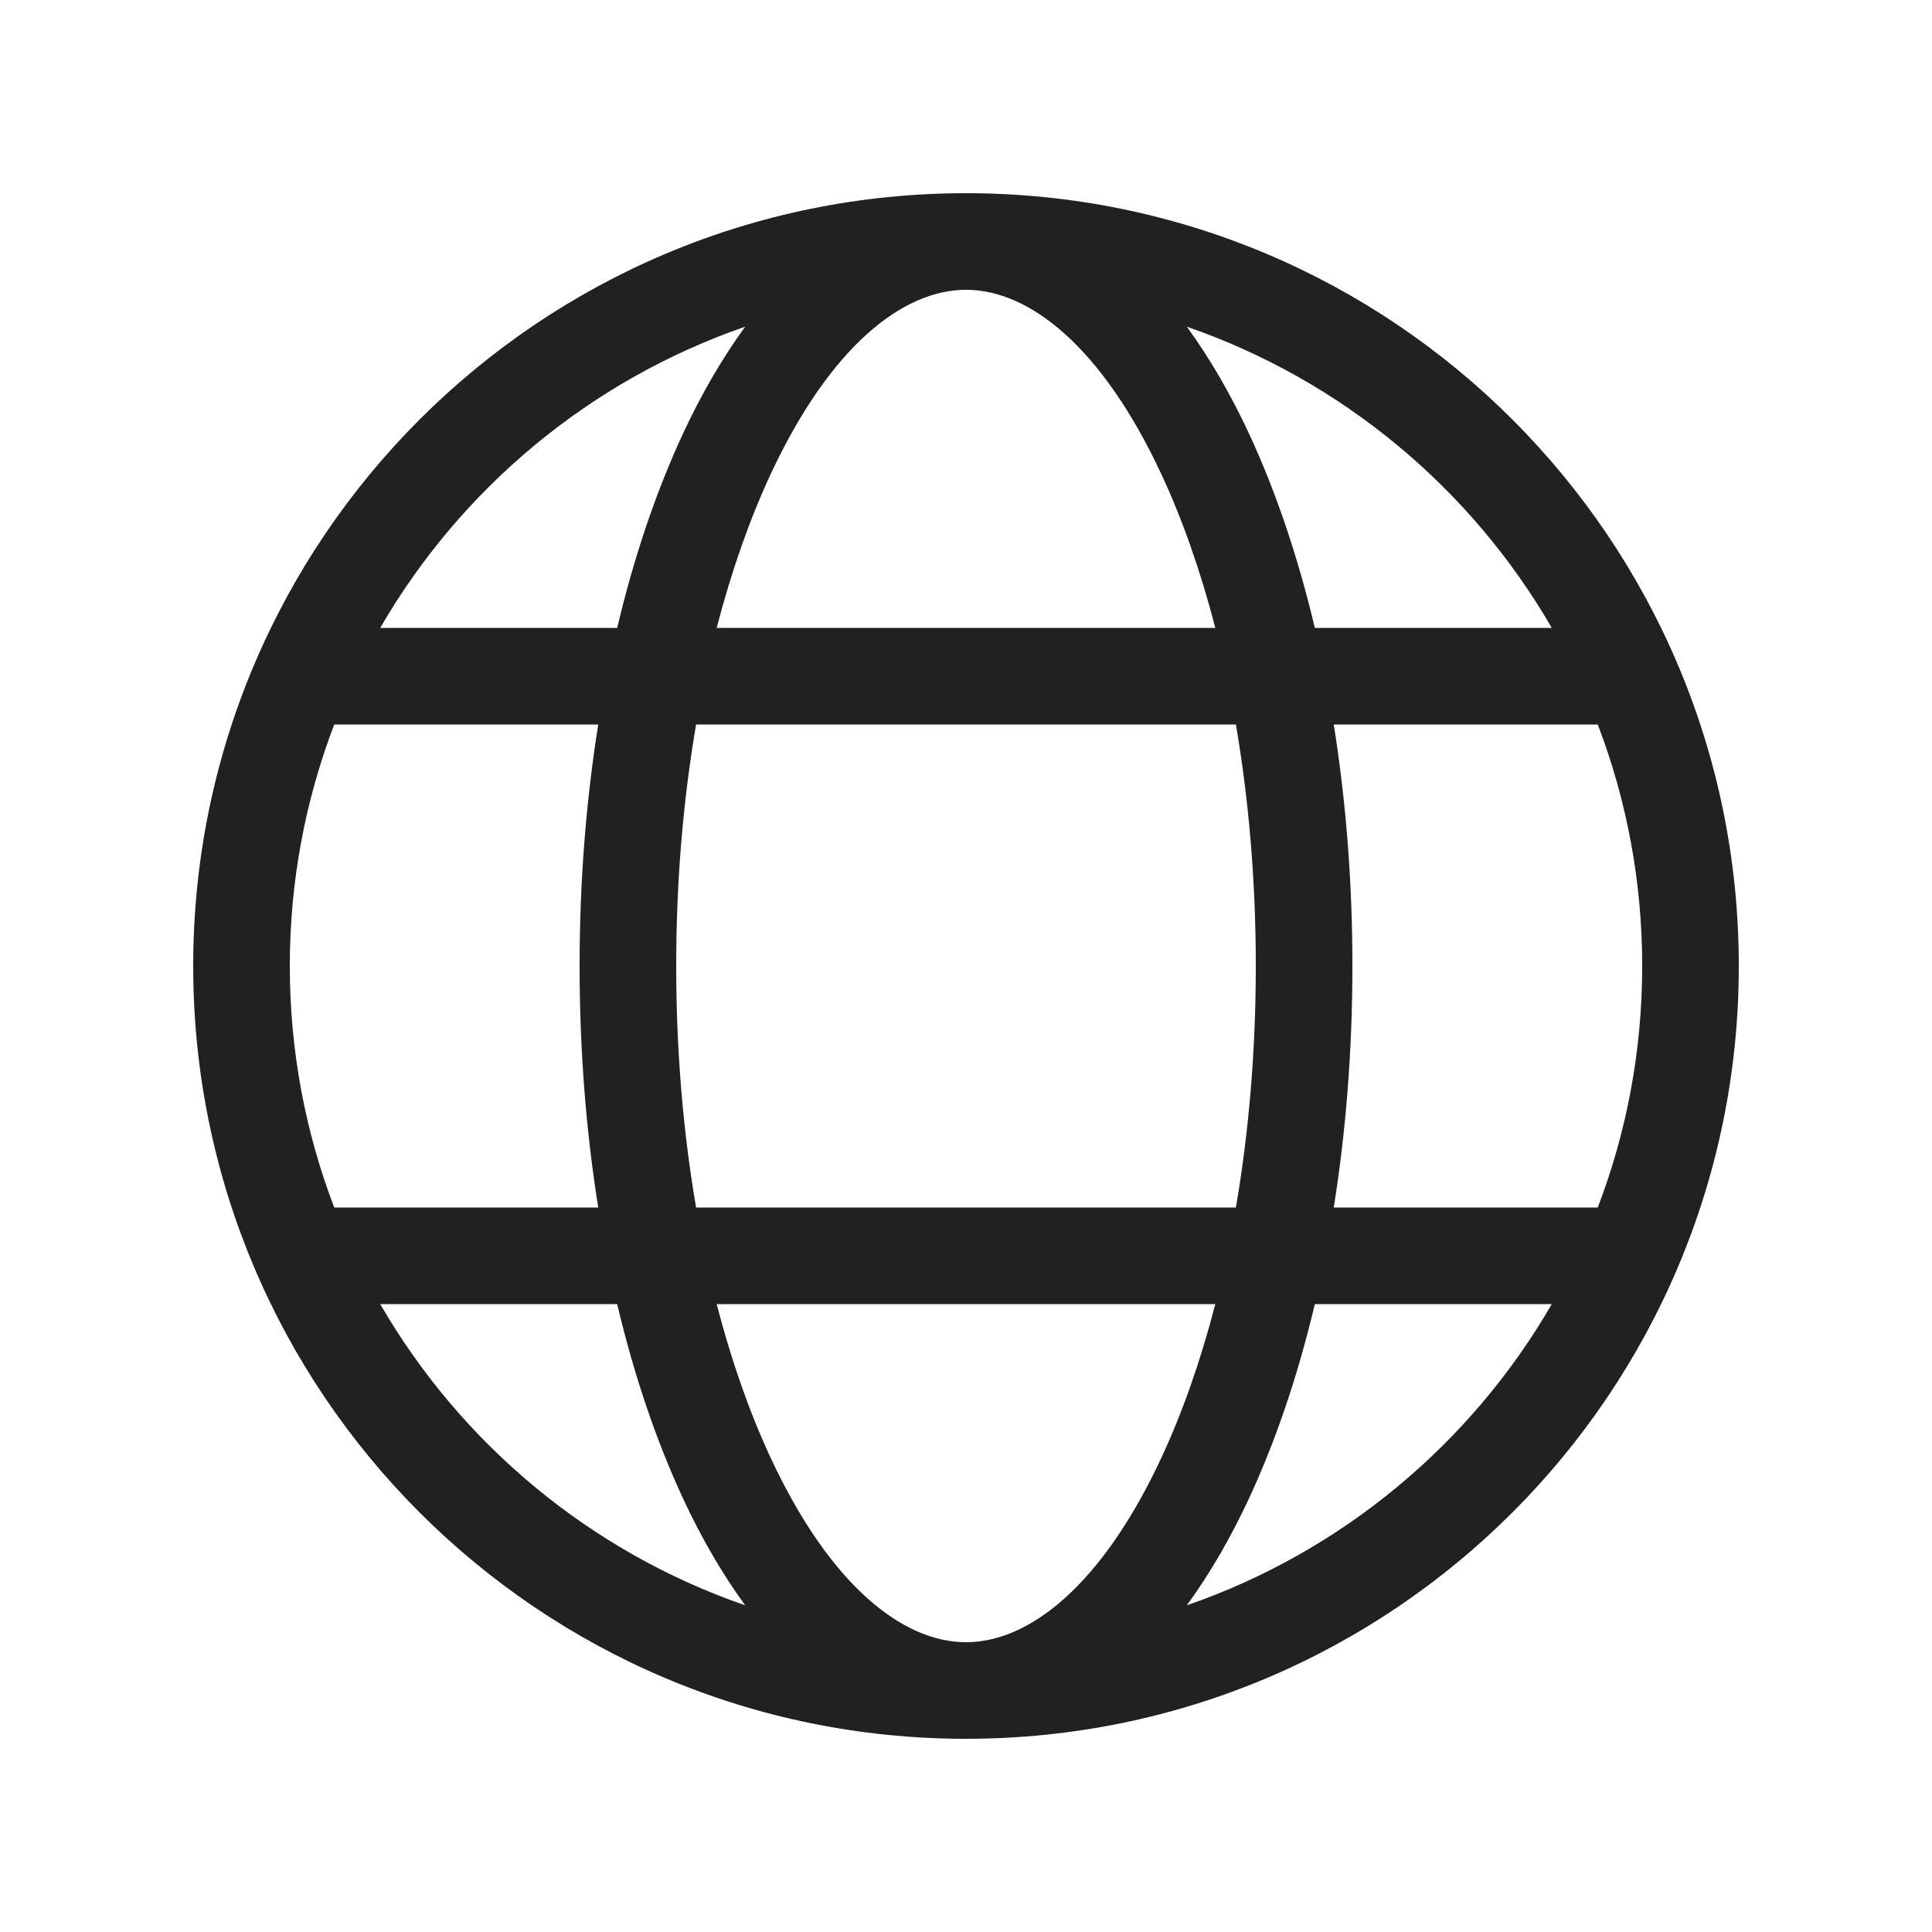
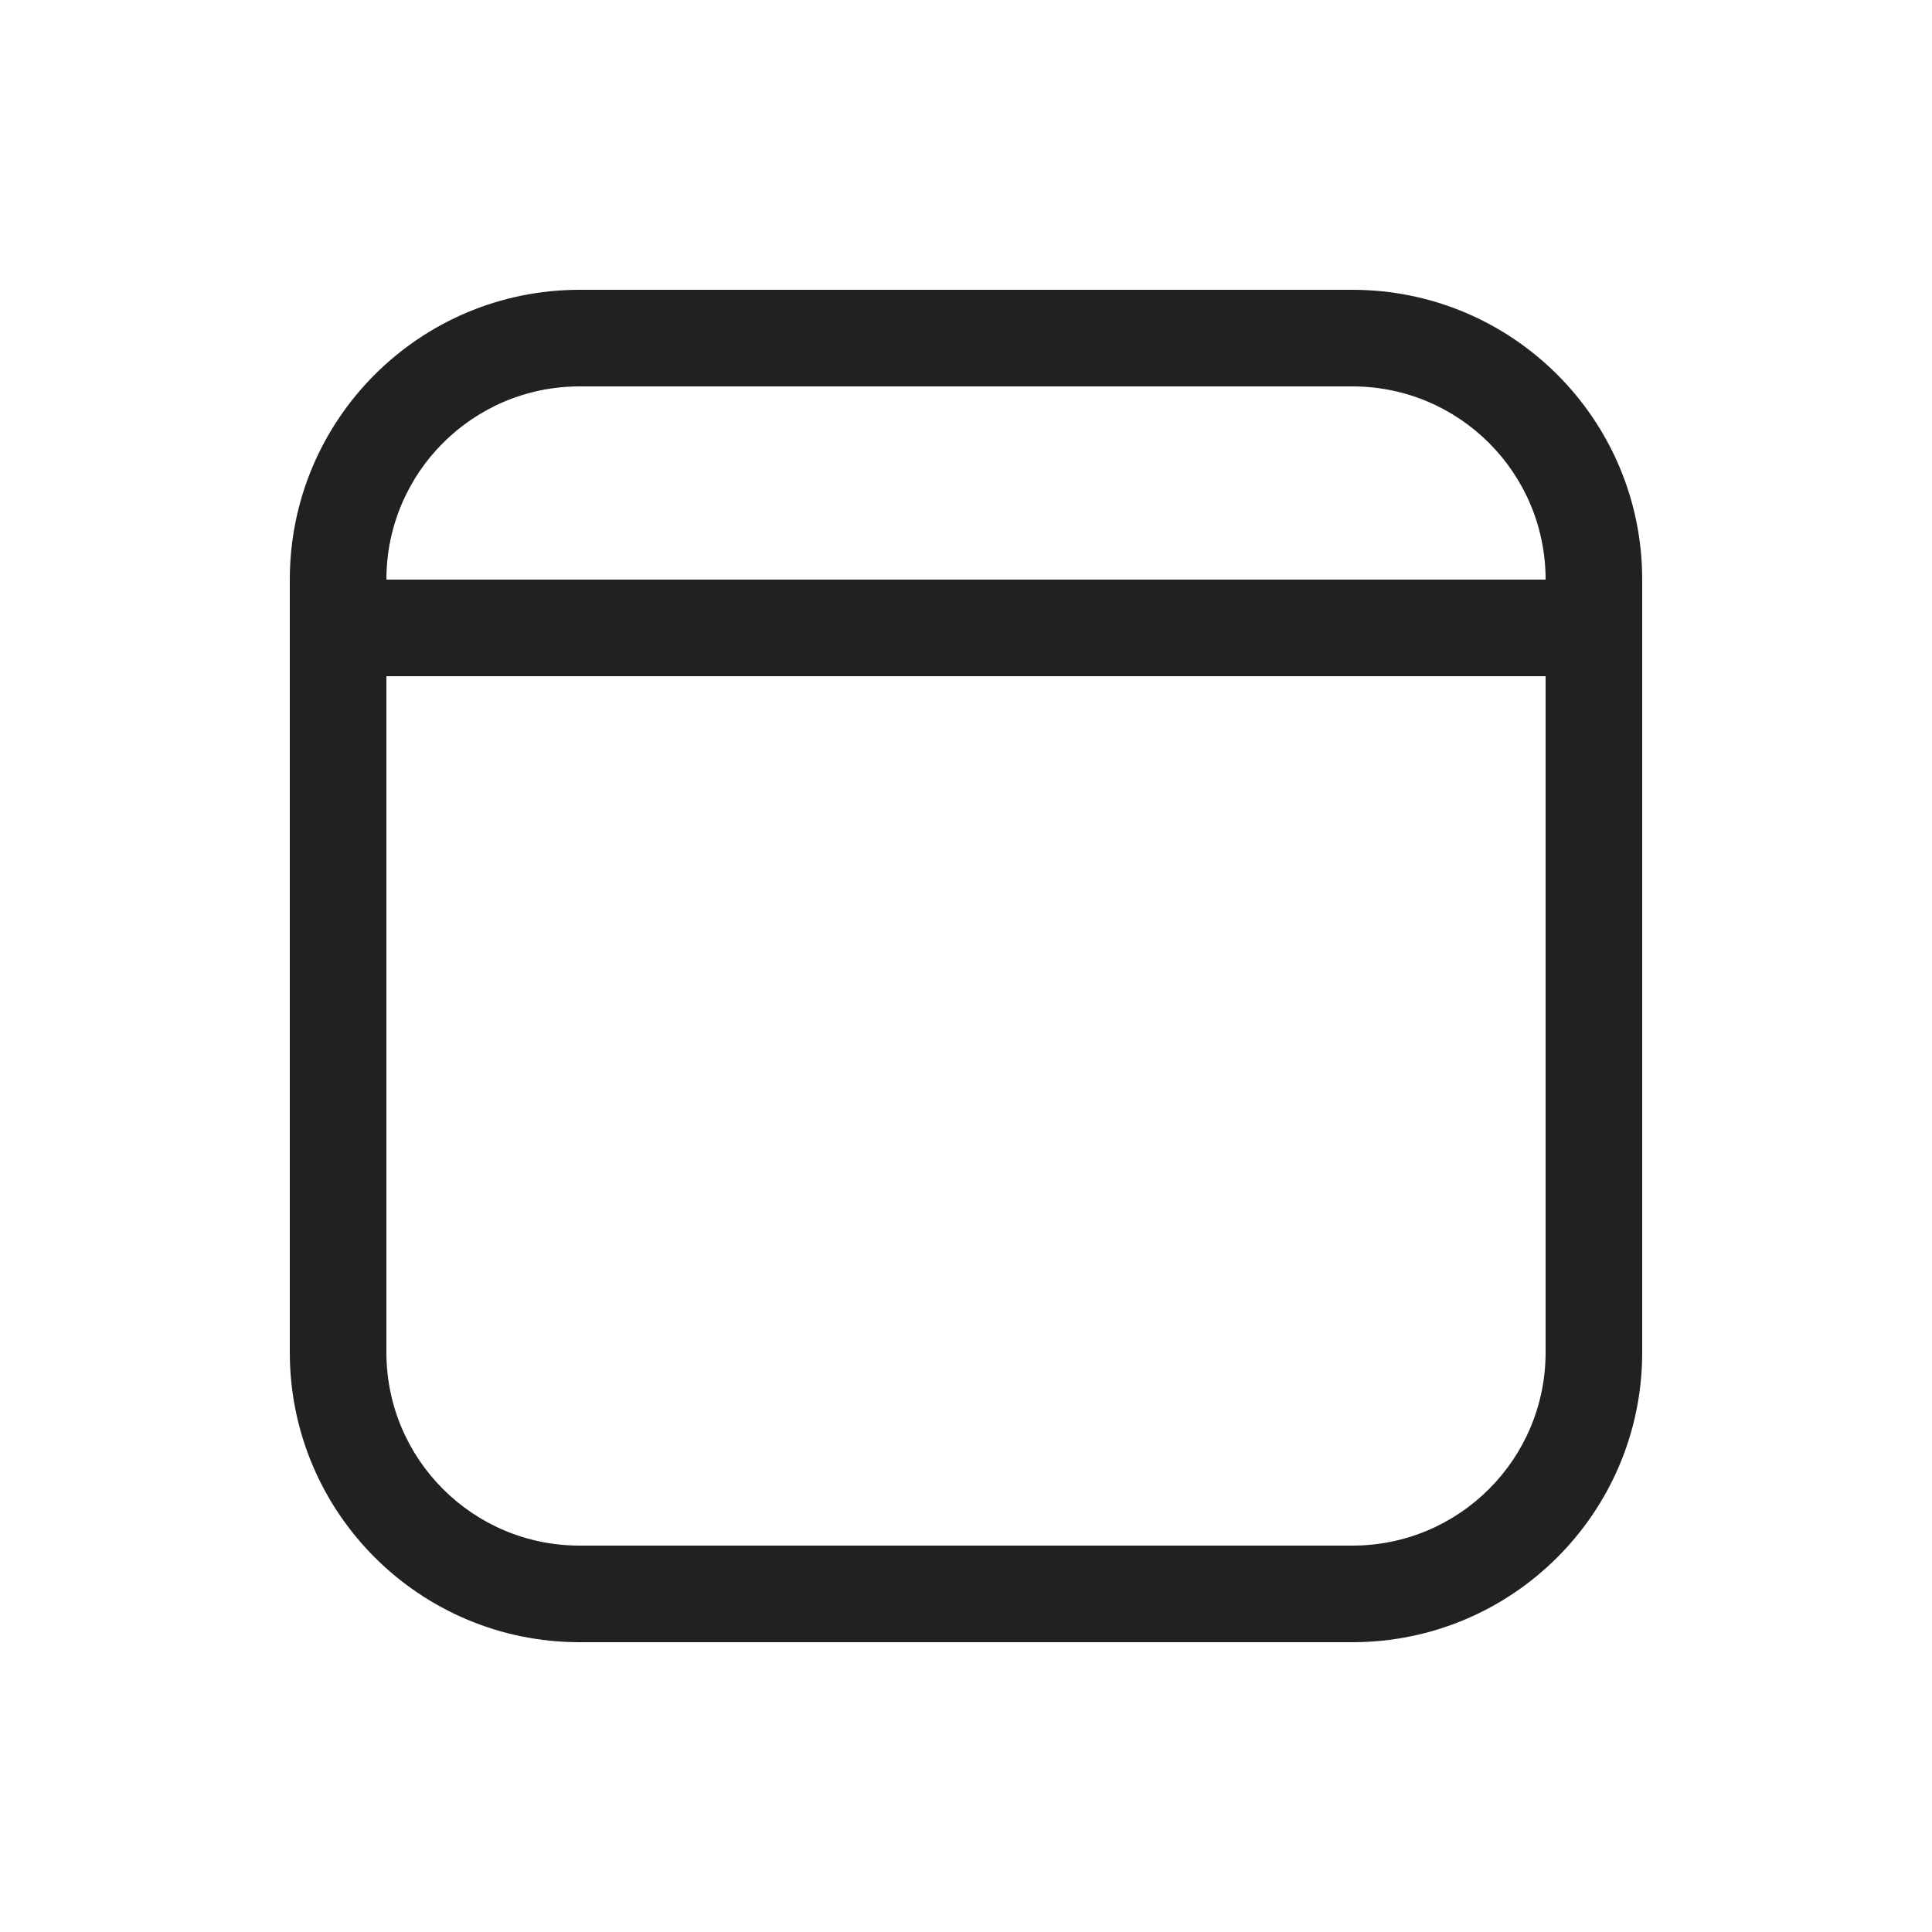
<svg xmlns="http://www.w3.org/2000/svg" width="20" height="20" viewBox="0 0 20 20" fill="none">
-   <path d="M10 18C14.418 18 18 14.418 18 10C18 5.582 14.418 2 10 2C5.582 2 2 5.582 2 10C2 14.418 5.582 18 10 18ZM10 3C10.657 3 11.407 3.59 12.022 4.908C12.239 5.374 12.428 5.91 12.581 6.5H7.419C7.572 5.91 7.761 5.374 7.978 4.908C8.593 3.59 9.343 3 10 3ZM7.072 4.485C6.796 5.078 6.565 5.757 6.389 6.5H3.936C4.773 5.054 6.112 3.935 7.714 3.382C7.473 3.712 7.258 4.086 7.072 4.485ZM6.193 7.5C6.067 8.288 6 9.129 6 10C6 10.871 6.067 11.712 6.193 12.5H3.46C3.163 11.724 3 10.881 3 10C3 9.119 3.163 8.276 3.46 7.5H6.193ZM6.389 13.5C6.565 14.243 6.796 14.922 7.072 15.515C7.258 15.914 7.473 16.288 7.714 16.618C6.112 16.065 4.773 14.946 3.936 13.5H6.389ZM7.419 13.5H12.581C12.428 14.09 12.239 14.626 12.022 15.092C11.407 16.41 10.657 17 10 17C9.343 17 8.593 16.41 7.978 15.092C7.761 14.626 7.572 14.09 7.419 13.5ZM12.794 12.5H7.206C7.073 11.725 7 10.883 7 10C7 9.117 7.073 8.275 7.206 7.5H12.794C12.927 8.275 13 9.117 13 10C13 10.883 12.927 11.725 12.794 12.5ZM13.611 13.5H16.064C15.227 14.946 13.888 16.065 12.286 16.618C12.527 16.288 12.742 15.914 12.928 15.515C13.204 14.922 13.435 14.243 13.611 13.5ZM16.54 12.5H13.807C13.933 11.712 14 10.871 14 10C14 9.129 13.933 8.288 13.807 7.5H16.54C16.837 8.276 17 9.119 17 10C17 10.881 16.837 11.724 16.54 12.5ZM12.286 3.382C13.888 3.935 15.227 5.054 16.064 6.5H13.611C13.435 5.757 13.204 5.078 12.928 4.485C12.742 4.086 12.527 3.712 12.286 3.382Z" fill="#212121" />
+   <path d="M6 3C4.343 3 3 4.343 3 6V14C3 15.657 4.343 17 6 17H14C15.657 17 17 15.657 17 14V6C17 4.343 15.657 3 14 3H6ZM4 6C4 4.895 4.895 4 6 4H14C15.105 4 16 4.895 16 6L4 6ZM4 7H16V14C16 15.105 15.105 16 14 16H6C4.895 16 4 15.105 4 14V7Z" fill="#212121" />
</svg>
